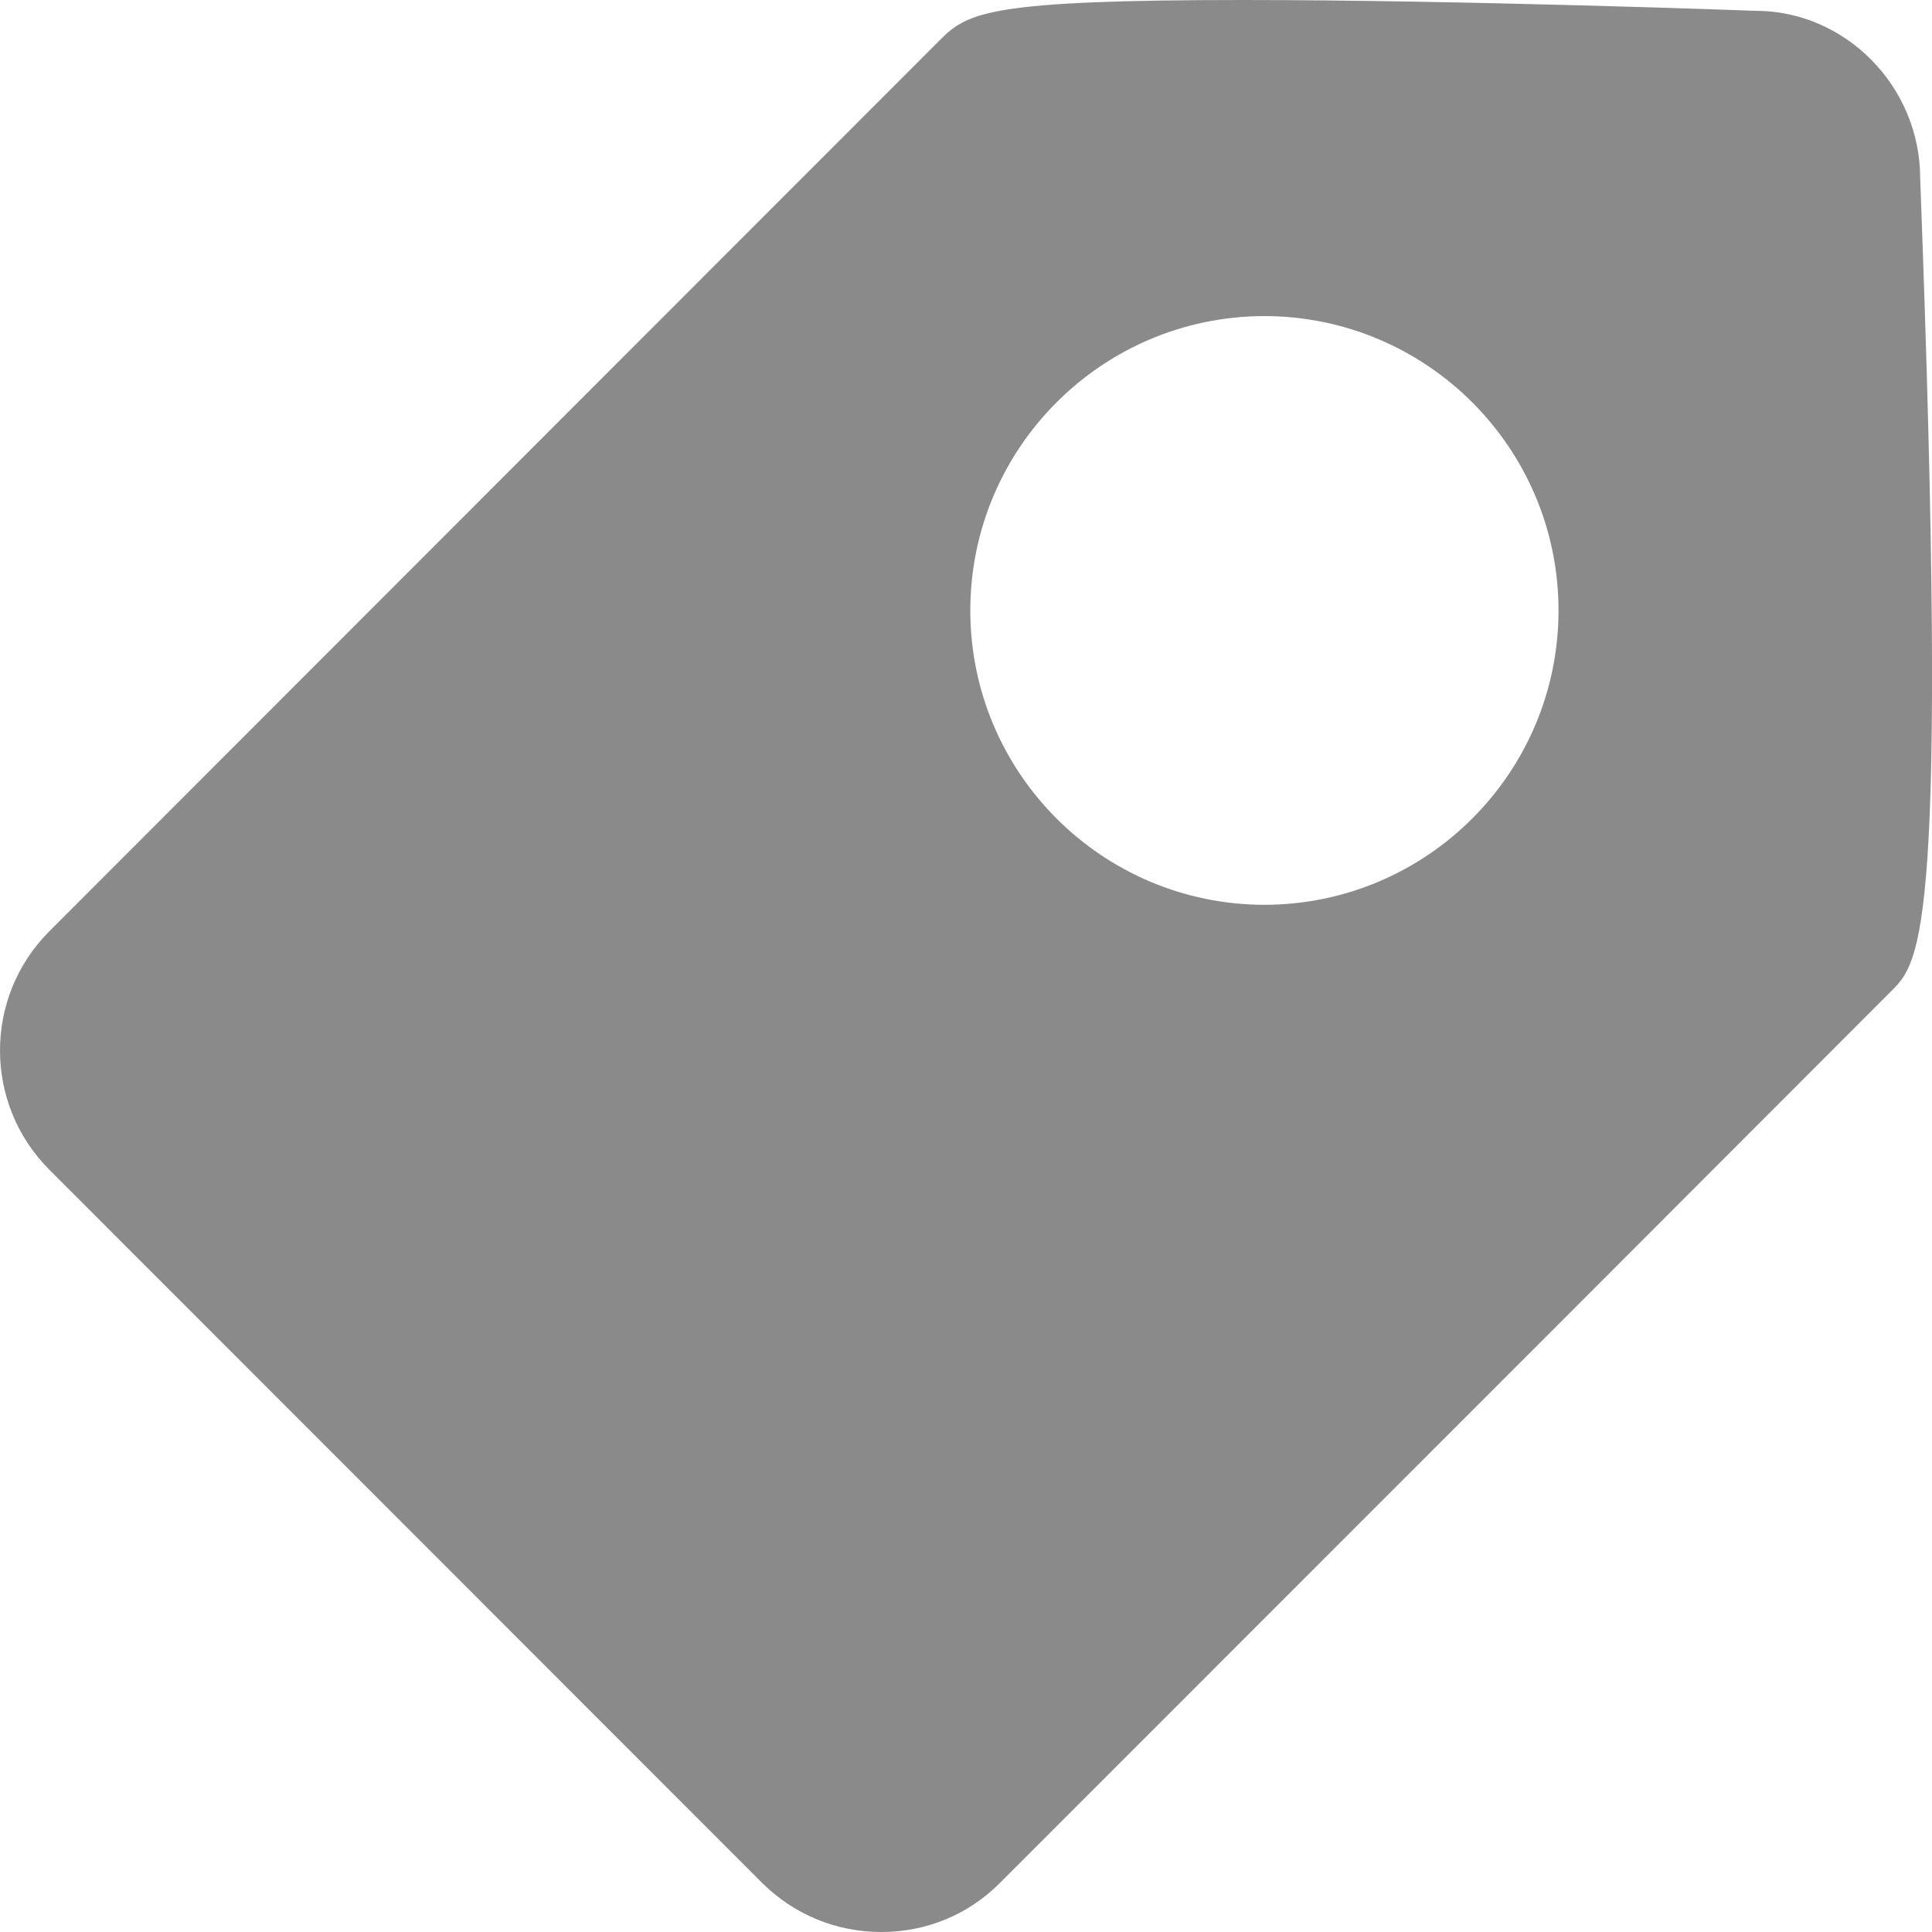
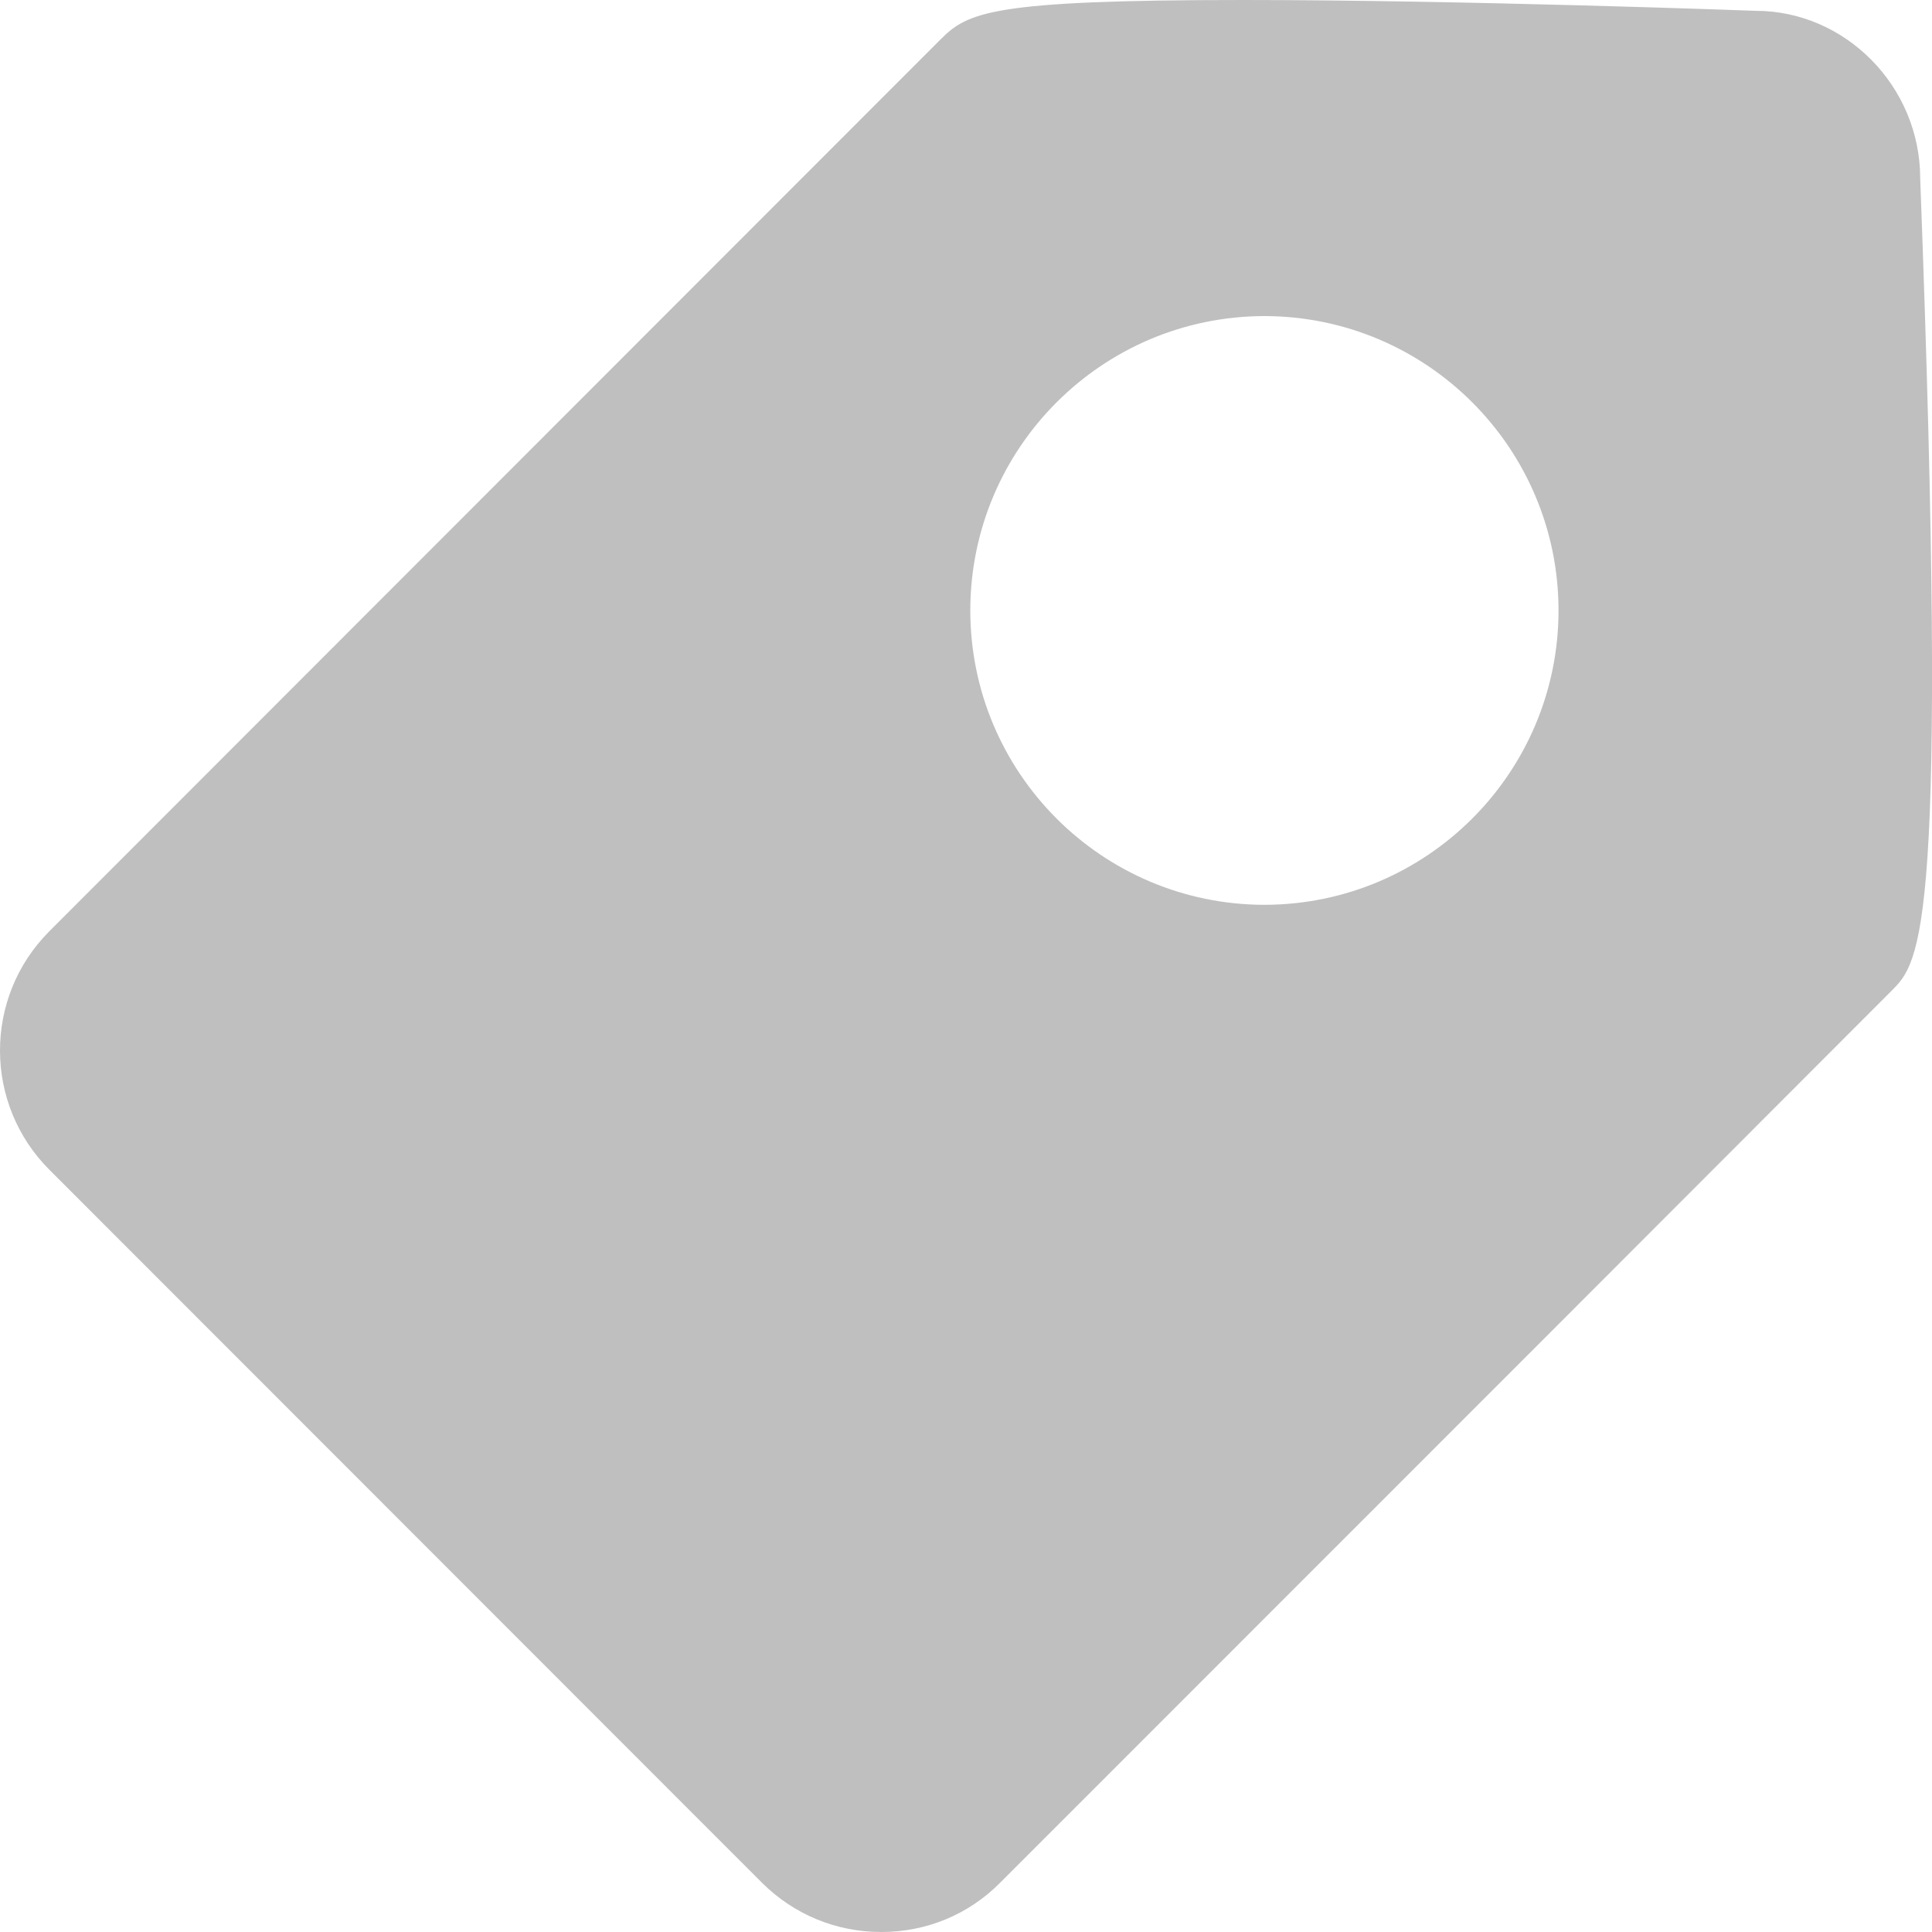
- <svg xmlns="http://www.w3.org/2000/svg" t="1573971261620" class="icon" viewBox="0 0 1024 1024" version="1.1" p-id="4042" width="200" height="200">
-   <path d="M514.279 323.584a156.126 156.126 0 0 1 155.853-156.058A156.126 156.126 0 0 1 826.053 323.584a156.126 156.126 0 0 1-155.921 155.989A156.126 156.126 0 0 1 514.279 323.584m503.467-228.966c0-49.015-39.799-88.883-87.177-88.883h-0.068C928.999 5.666 775.058 0 658.8 0c-133.803 0-145.886 6.485-160.358 20.958L291.525 228.011 25.968 493.773a89.429 89.429 0 0 0 0.273 126.293l377.583 377.788c16.93 16.862 39.322 26.146 63.283 26.146 23.893 0 46.148-9.216 62.805-25.941l295.526-295.595 177.015-177.22c15.633-15.565 30.31-30.31 15.292-430.626" fill="#8a8a8a" p-id="4043" />
+ <svg xmlns="http://www.w3.org/2000/svg" t="1574063971496" class="icon" viewBox="0 0 1024 1024" version="1.1" p-id="5249" width="200" height="200">
+   <path d="M514.279 323.584a156.126 156.126 0 0 1 155.853-156.058A156.126 156.126 0 0 1 826.053 323.584a156.126 156.126 0 0 1-155.921 155.989A156.126 156.126 0 0 1 514.279 323.584m503.467-228.966c0-49.015-39.799-88.883-87.177-88.883h-0.068C928.999 5.666 775.058 0 658.8 0c-133.803 0-145.886 6.485-160.358 20.958L291.525 228.011 25.968 493.773a89.429 89.429 0 0 0 0.273 126.293l377.583 377.788c16.93 16.862 39.322 26.146 63.283 26.146 23.893 0 46.148-9.216 62.805-25.941l295.526-295.595 177.015-177.22c15.633-15.565 30.31-30.31 15.292-430.626" fill="#bfbfbf" p-id="5250" />
</svg>
